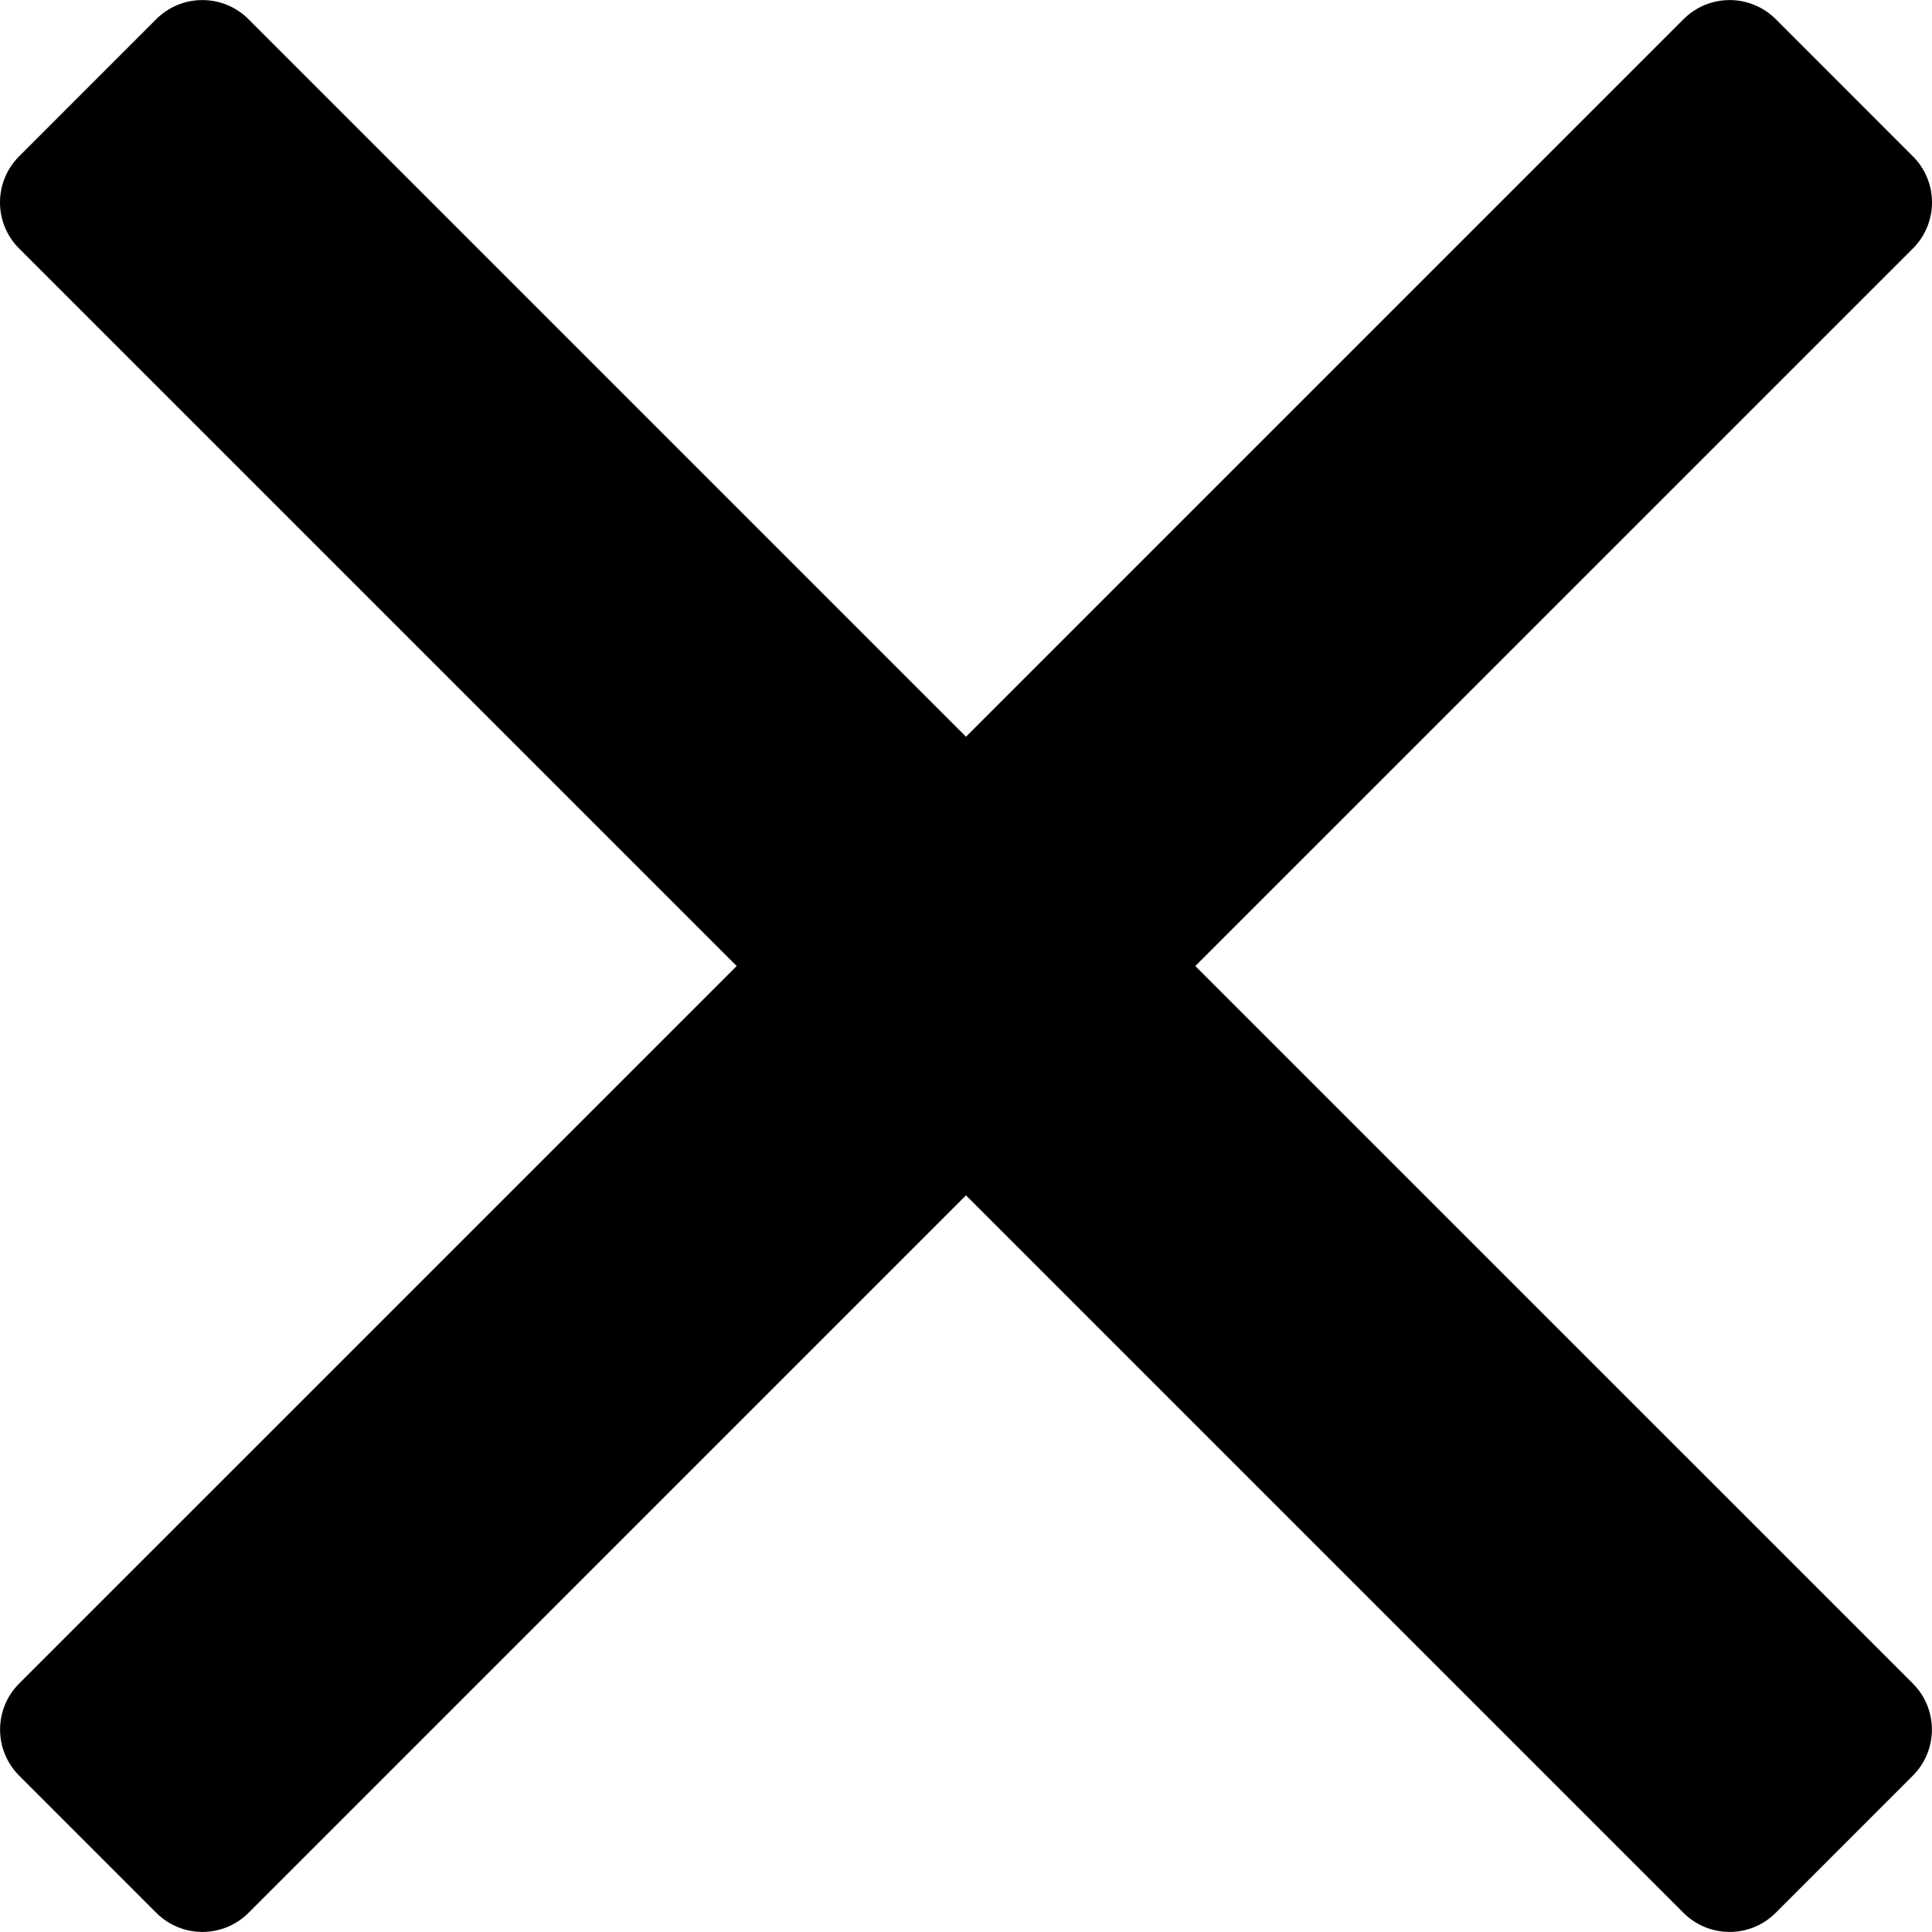
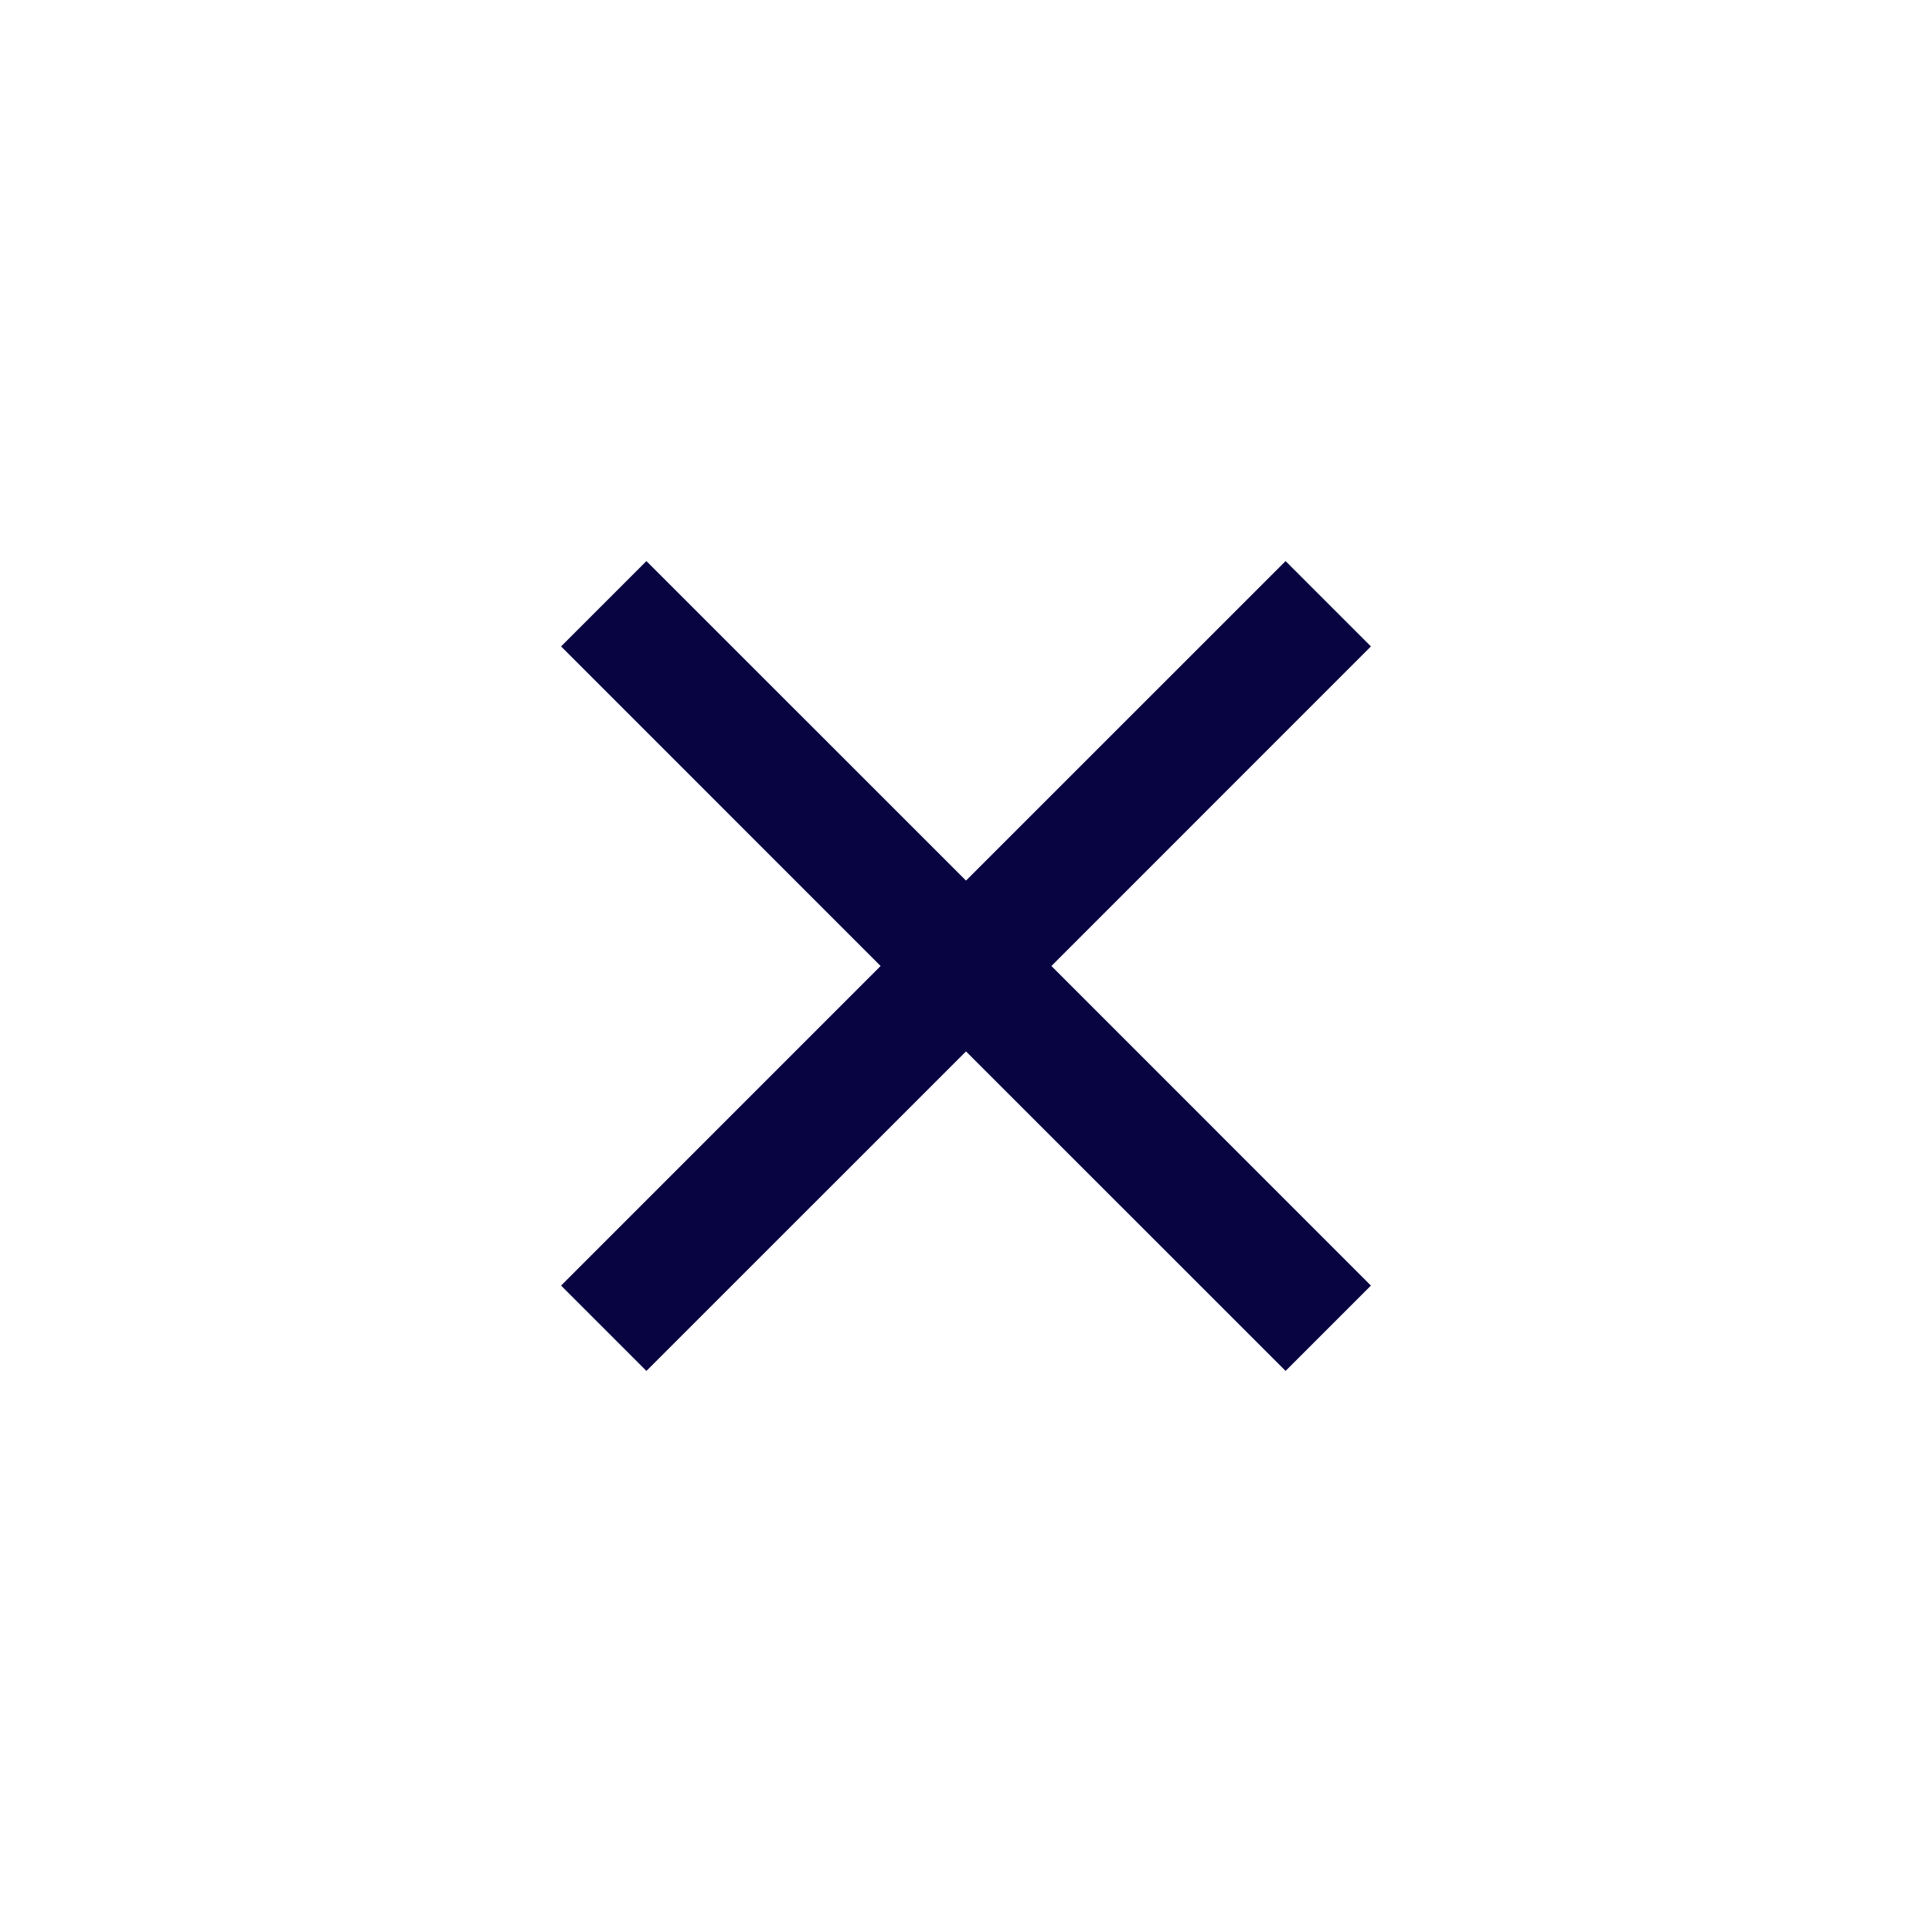
- <svg xmlns="http://www.w3.org/2000/svg" fill="#000000" height="24px" width="24px" version="1.1" id="Capa_1" viewBox="0 0 460.775 460.775" xml:space="preserve">
-   <path d="M285.08,230.397L456.218,59.27c6.076-6.077,6.076-15.911,0-21.986L423.511,4.565c-2.913-2.911-6.866-4.55-10.992-4.55  c-4.127,0-8.08,1.639-10.993,4.55l-171.138,171.14L59.25,4.565c-2.913-2.911-6.866-4.55-10.993-4.55  c-4.126,0-8.08,1.639-10.992,4.55L4.558,37.284c-6.077,6.075-6.077,15.909,0,21.986l171.138,171.128L4.575,401.505  c-6.074,6.077-6.074,15.911,0,21.986l32.709,32.719c2.911,2.911,6.865,4.55,10.992,4.55c4.127,0,8.08-1.639,10.994-4.55  l171.117-171.12l171.118,171.12c2.913,2.911,6.866,4.55,10.993,4.55c4.128,0,8.081-1.639,10.992-4.55l32.709-32.719  c6.074-6.075,6.074-15.909,0-21.986L285.08,230.397z" />
+ <svg xmlns="http://www.w3.org/2000/svg" width="800px" height="800px" viewBox="0 0 24 24" fill="none">
+   <path fill-rule="evenodd" clip-rule="evenodd" d="M10.939 12L6.97 15.97L8.03 17.03L12 13.061L15.97 17.03L17.03 15.97L13.061 12L17.03 8.03L15.97 6.97L12 10.939L8.03 6.97L6.97 8.03L10.939 12Z" fill="#080341" />
</svg>
